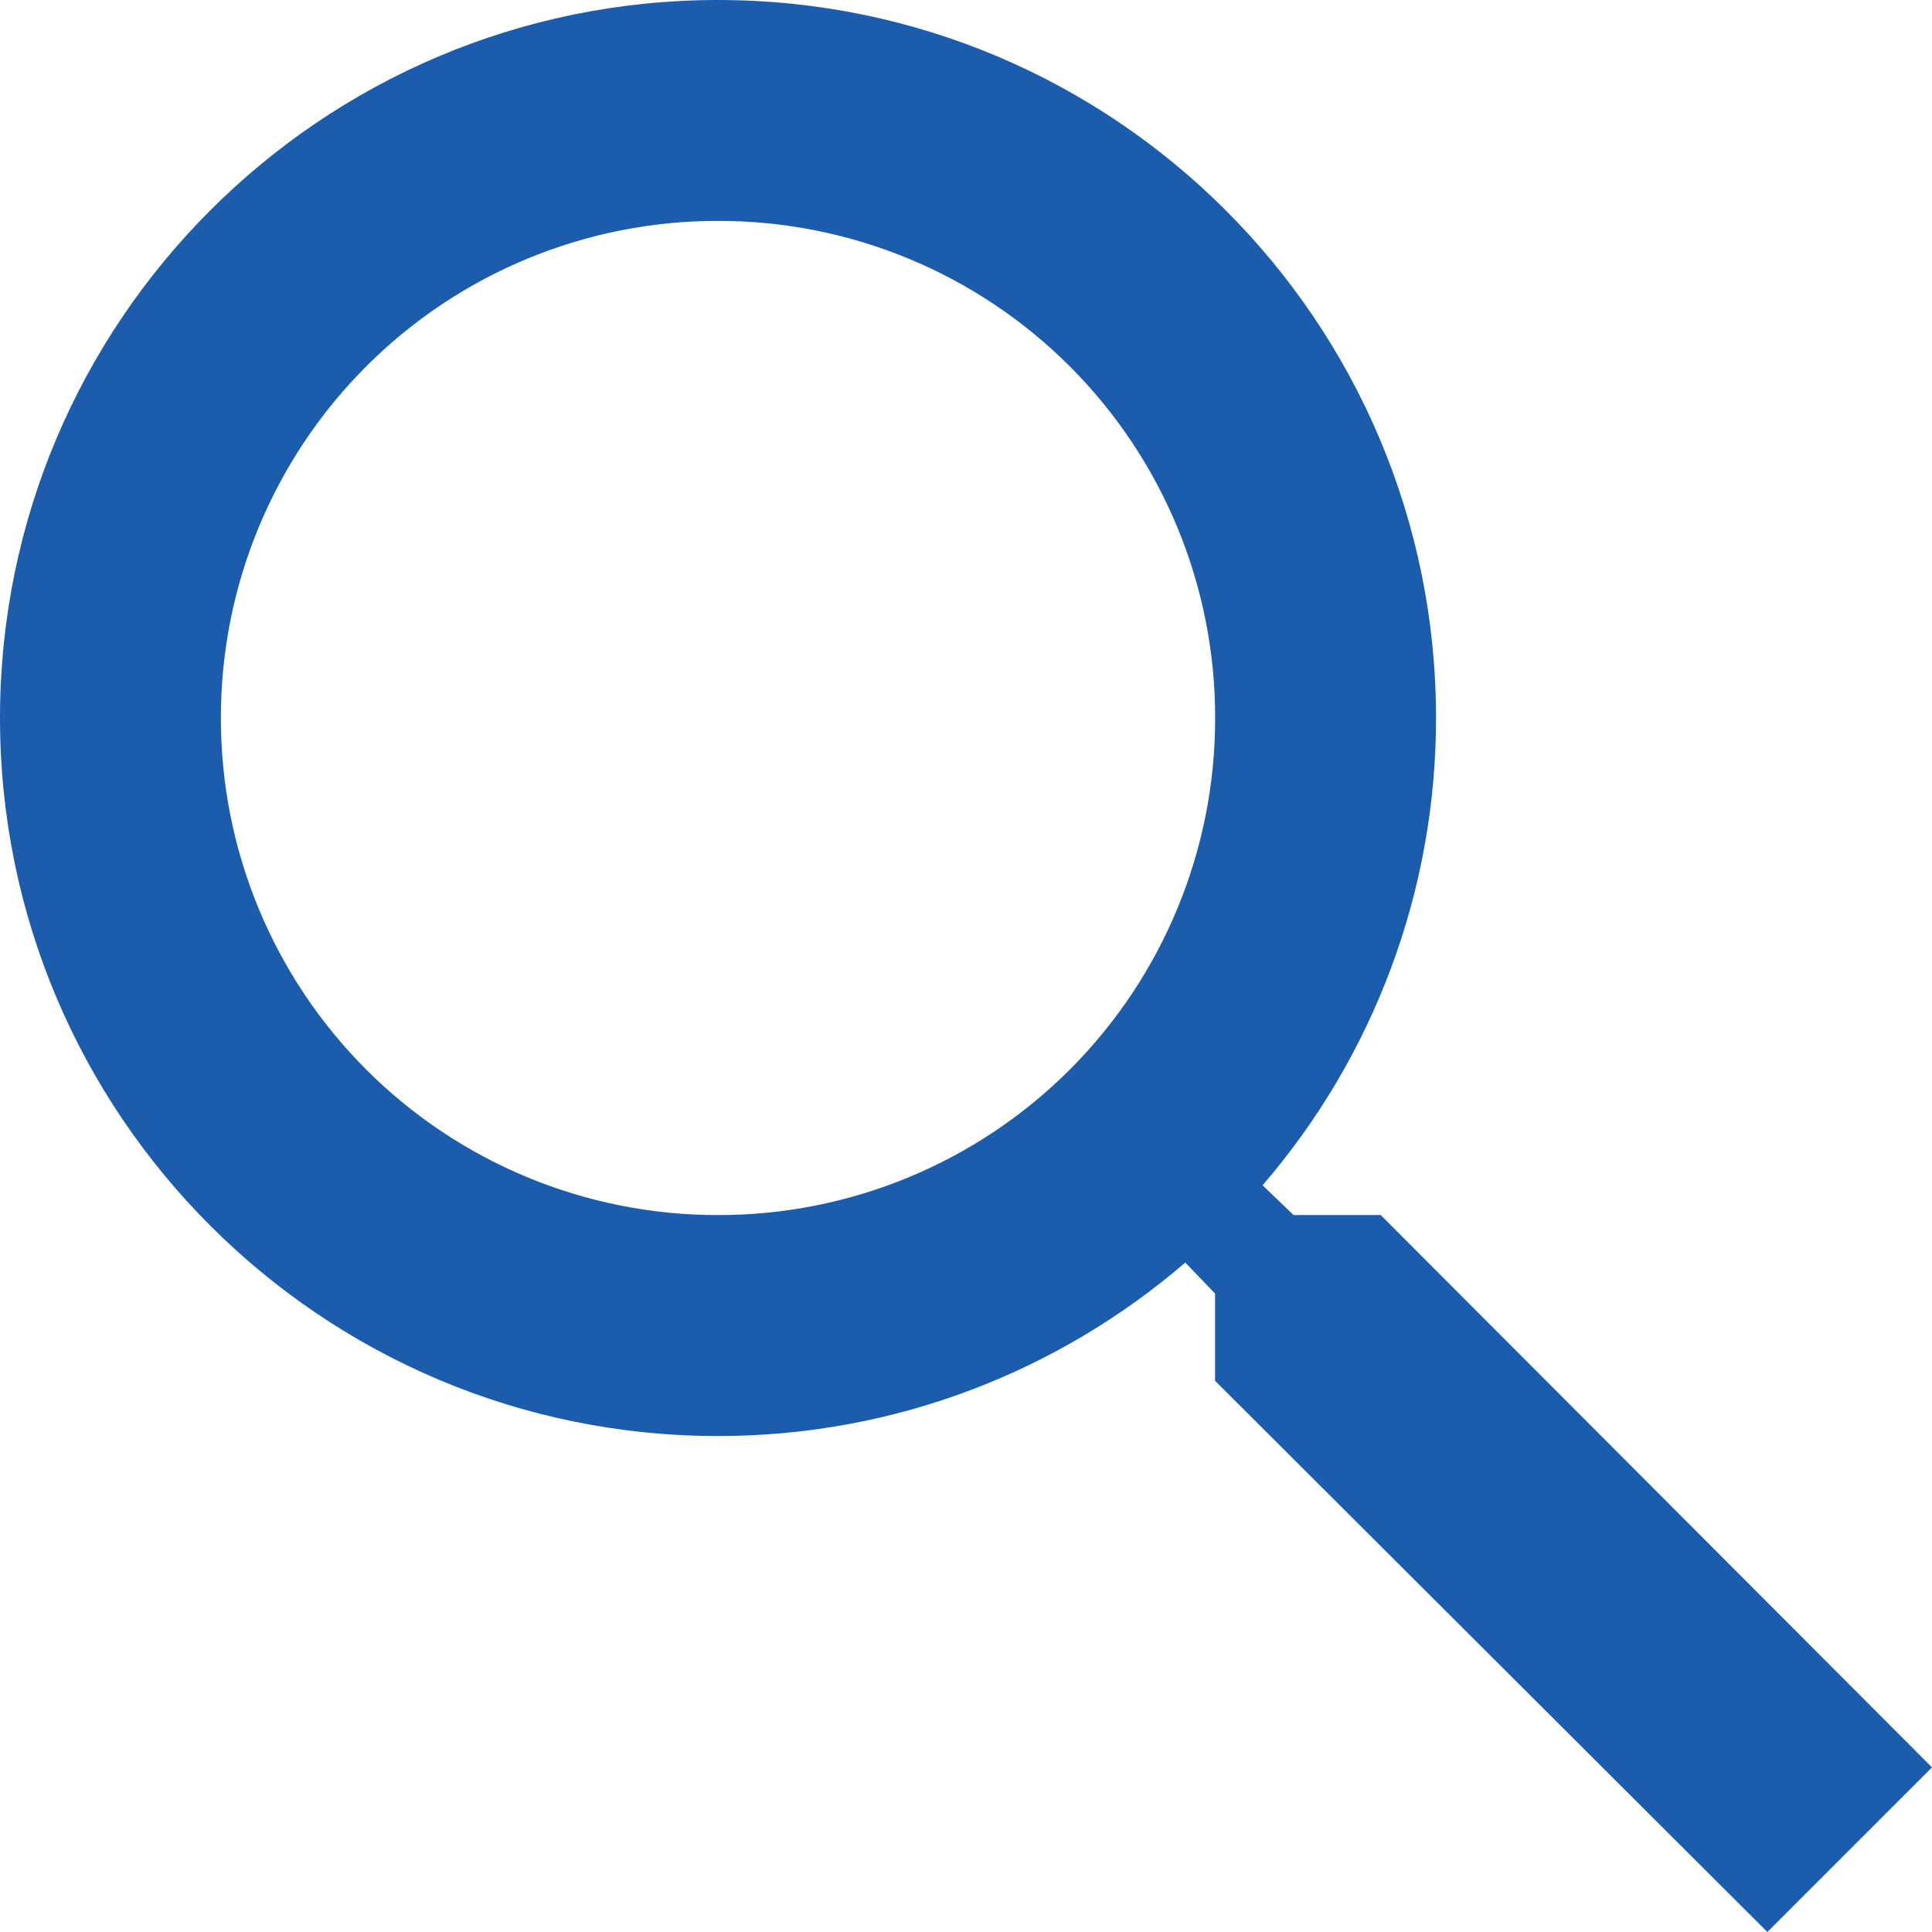
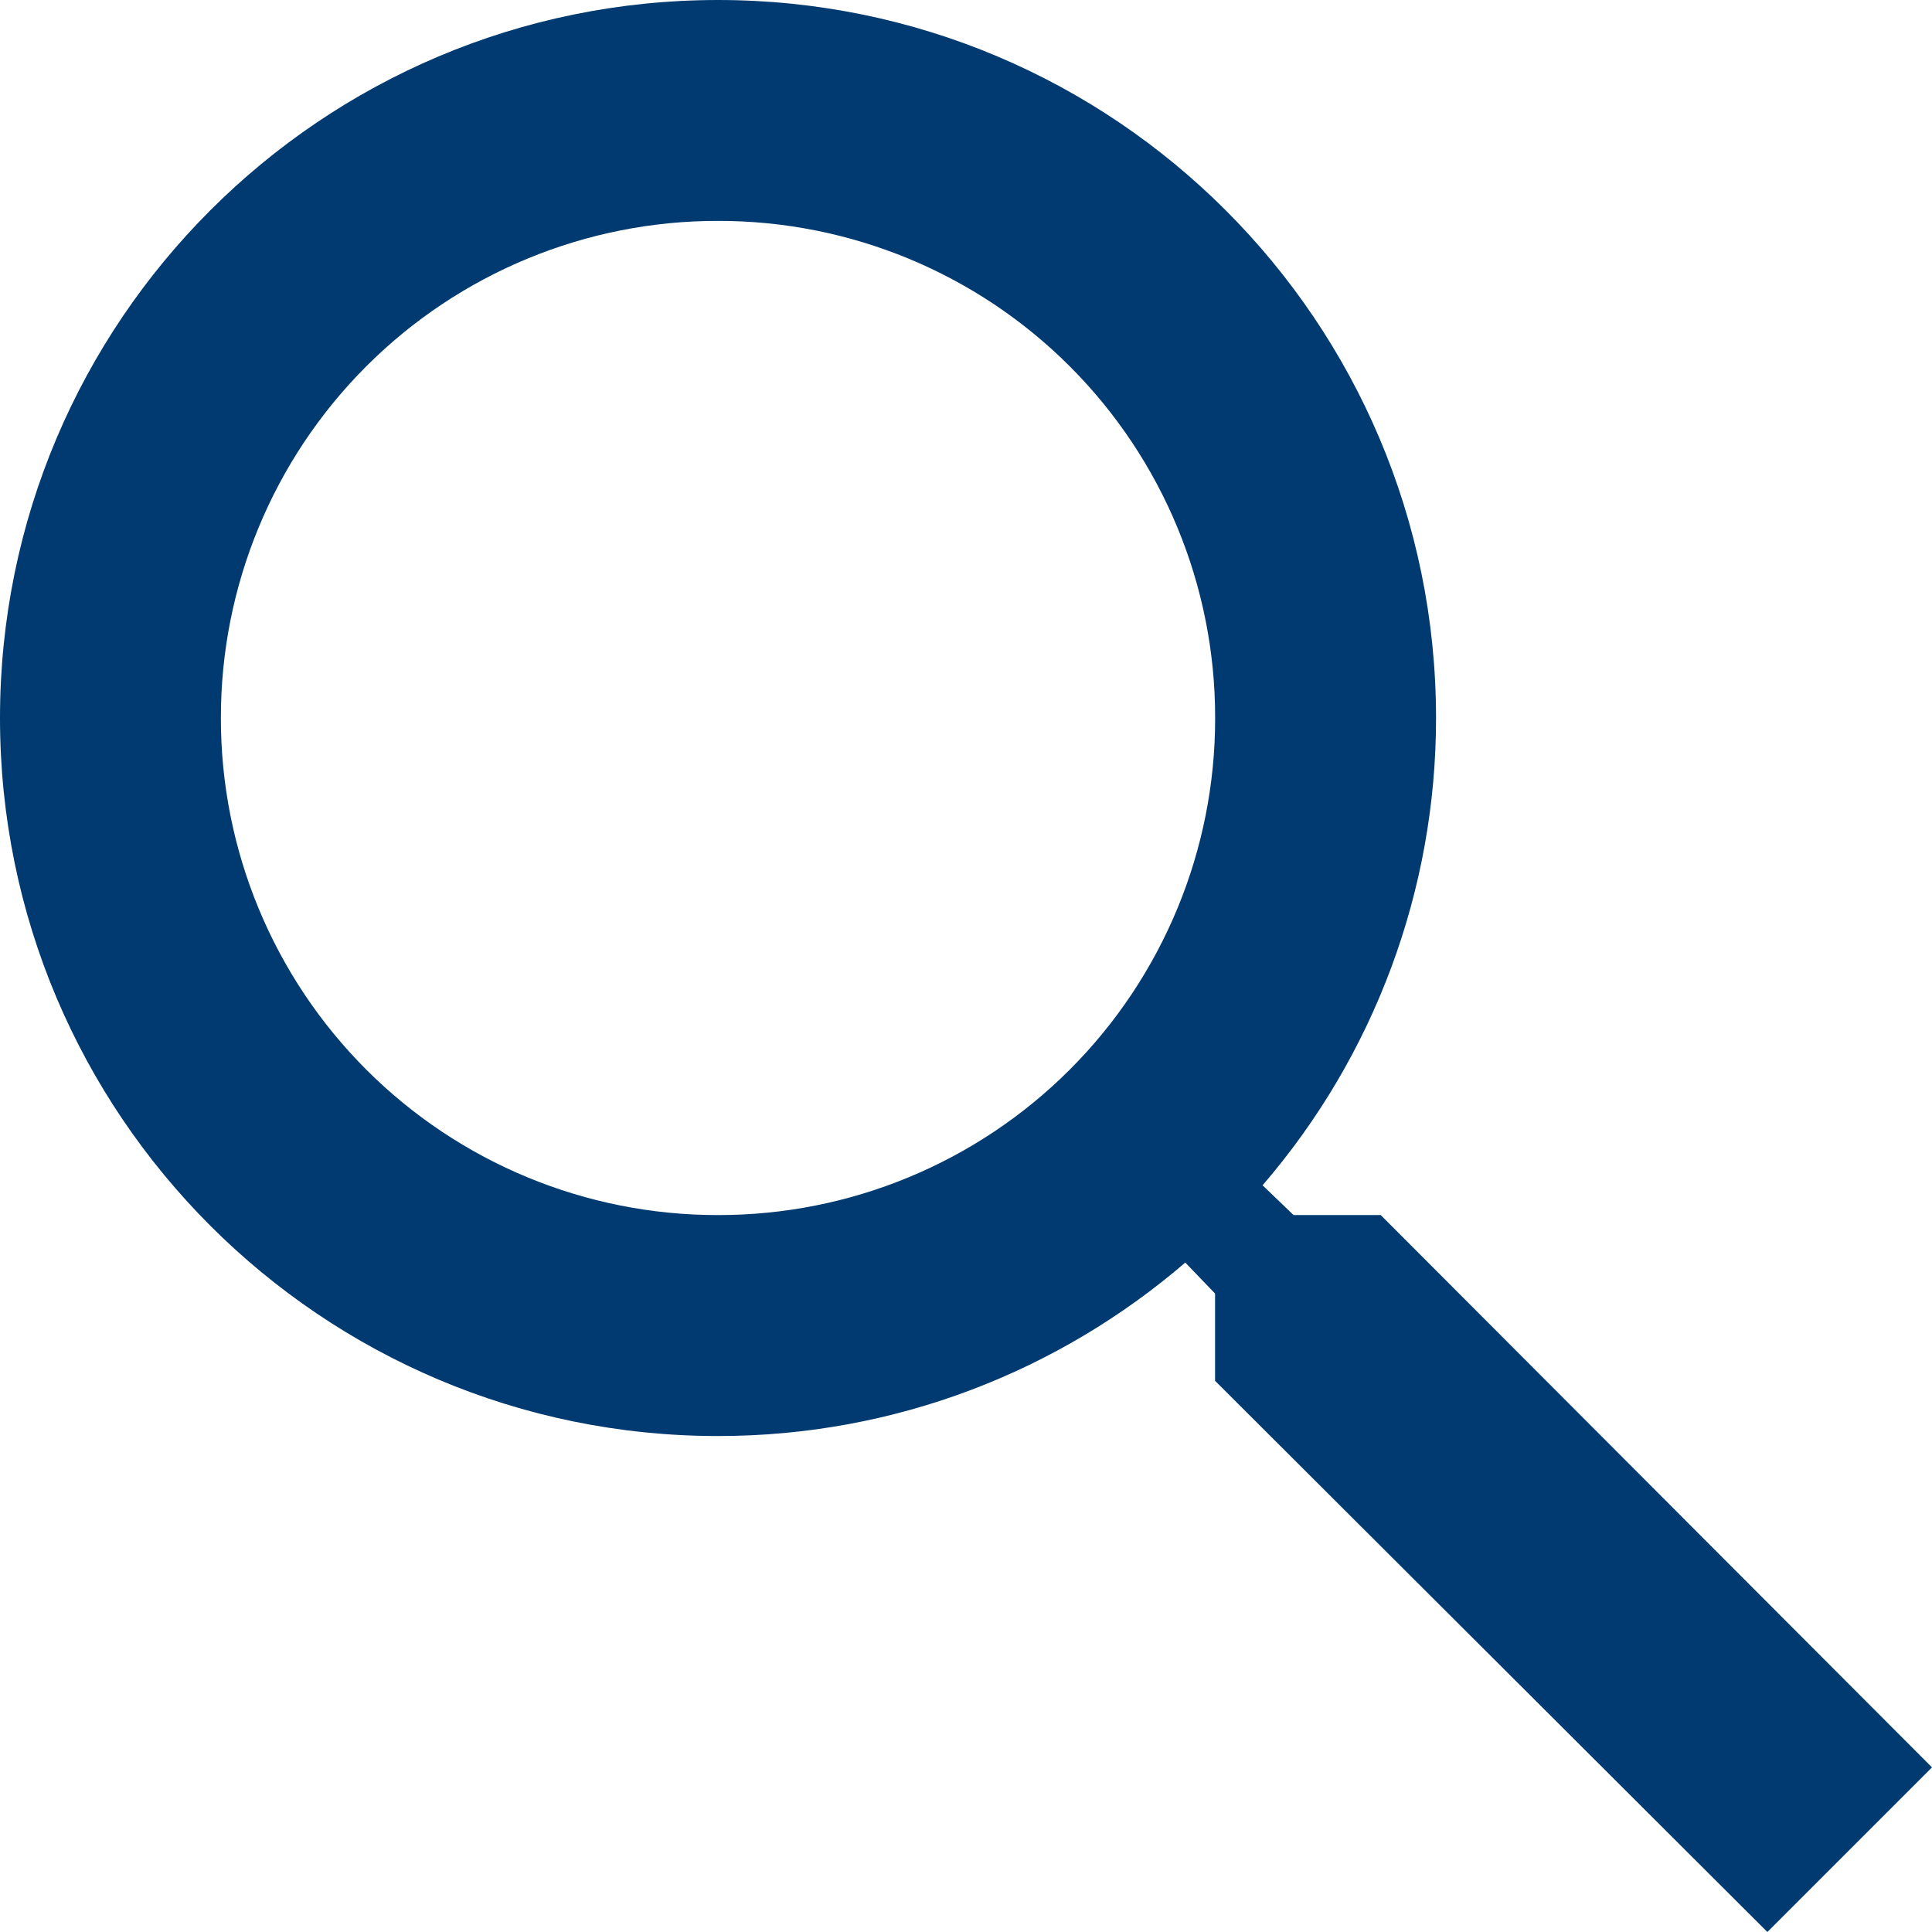
<svg xmlns="http://www.w3.org/2000/svg" width="24" height="24" fill="none">
-   <path d="M17.153 15.094h-1.084l-.385-.37a8.88 8.88 0 0 0 2.155-5.805A8.92 8.92 0 0 0 8.919 0 8.92 8.92 0 0 0 0 8.92a8.92 8.92 0 0 0 8.92 8.919c2.209 0 4.24-.81 5.804-2.155l.37.385v1.084L21.955 24 24 21.955l-6.847-6.86Zm-8.234 0A6.167 6.167 0 0 1 2.744 8.92 6.167 6.167 0 0 1 8.92 2.744a6.167 6.167 0 0 1 6.175 6.175 6.167 6.167 0 0 1-6.175 6.175Z" fill="#1B5CAC" />
+   <path d="M17.153 15.094h-1.084l-.385-.37a8.88 8.88 0 0 0 2.155-5.805A8.92 8.92 0 0 0 8.919 0 8.92 8.92 0 0 0 0 8.92a8.92 8.92 0 0 0 8.92 8.919c2.209 0 4.24-.81 5.804-2.155l.37.385v1.084L21.955 24 24 21.955l-6.847-6.86Zm-8.234 0A6.167 6.167 0 0 1 2.744 8.92 6.167 6.167 0 0 1 8.92 2.744a6.167 6.167 0 0 1 6.175 6.175 6.167 6.167 0 0 1-6.175 6.175Z" fill="#003A70" />
</svg>
